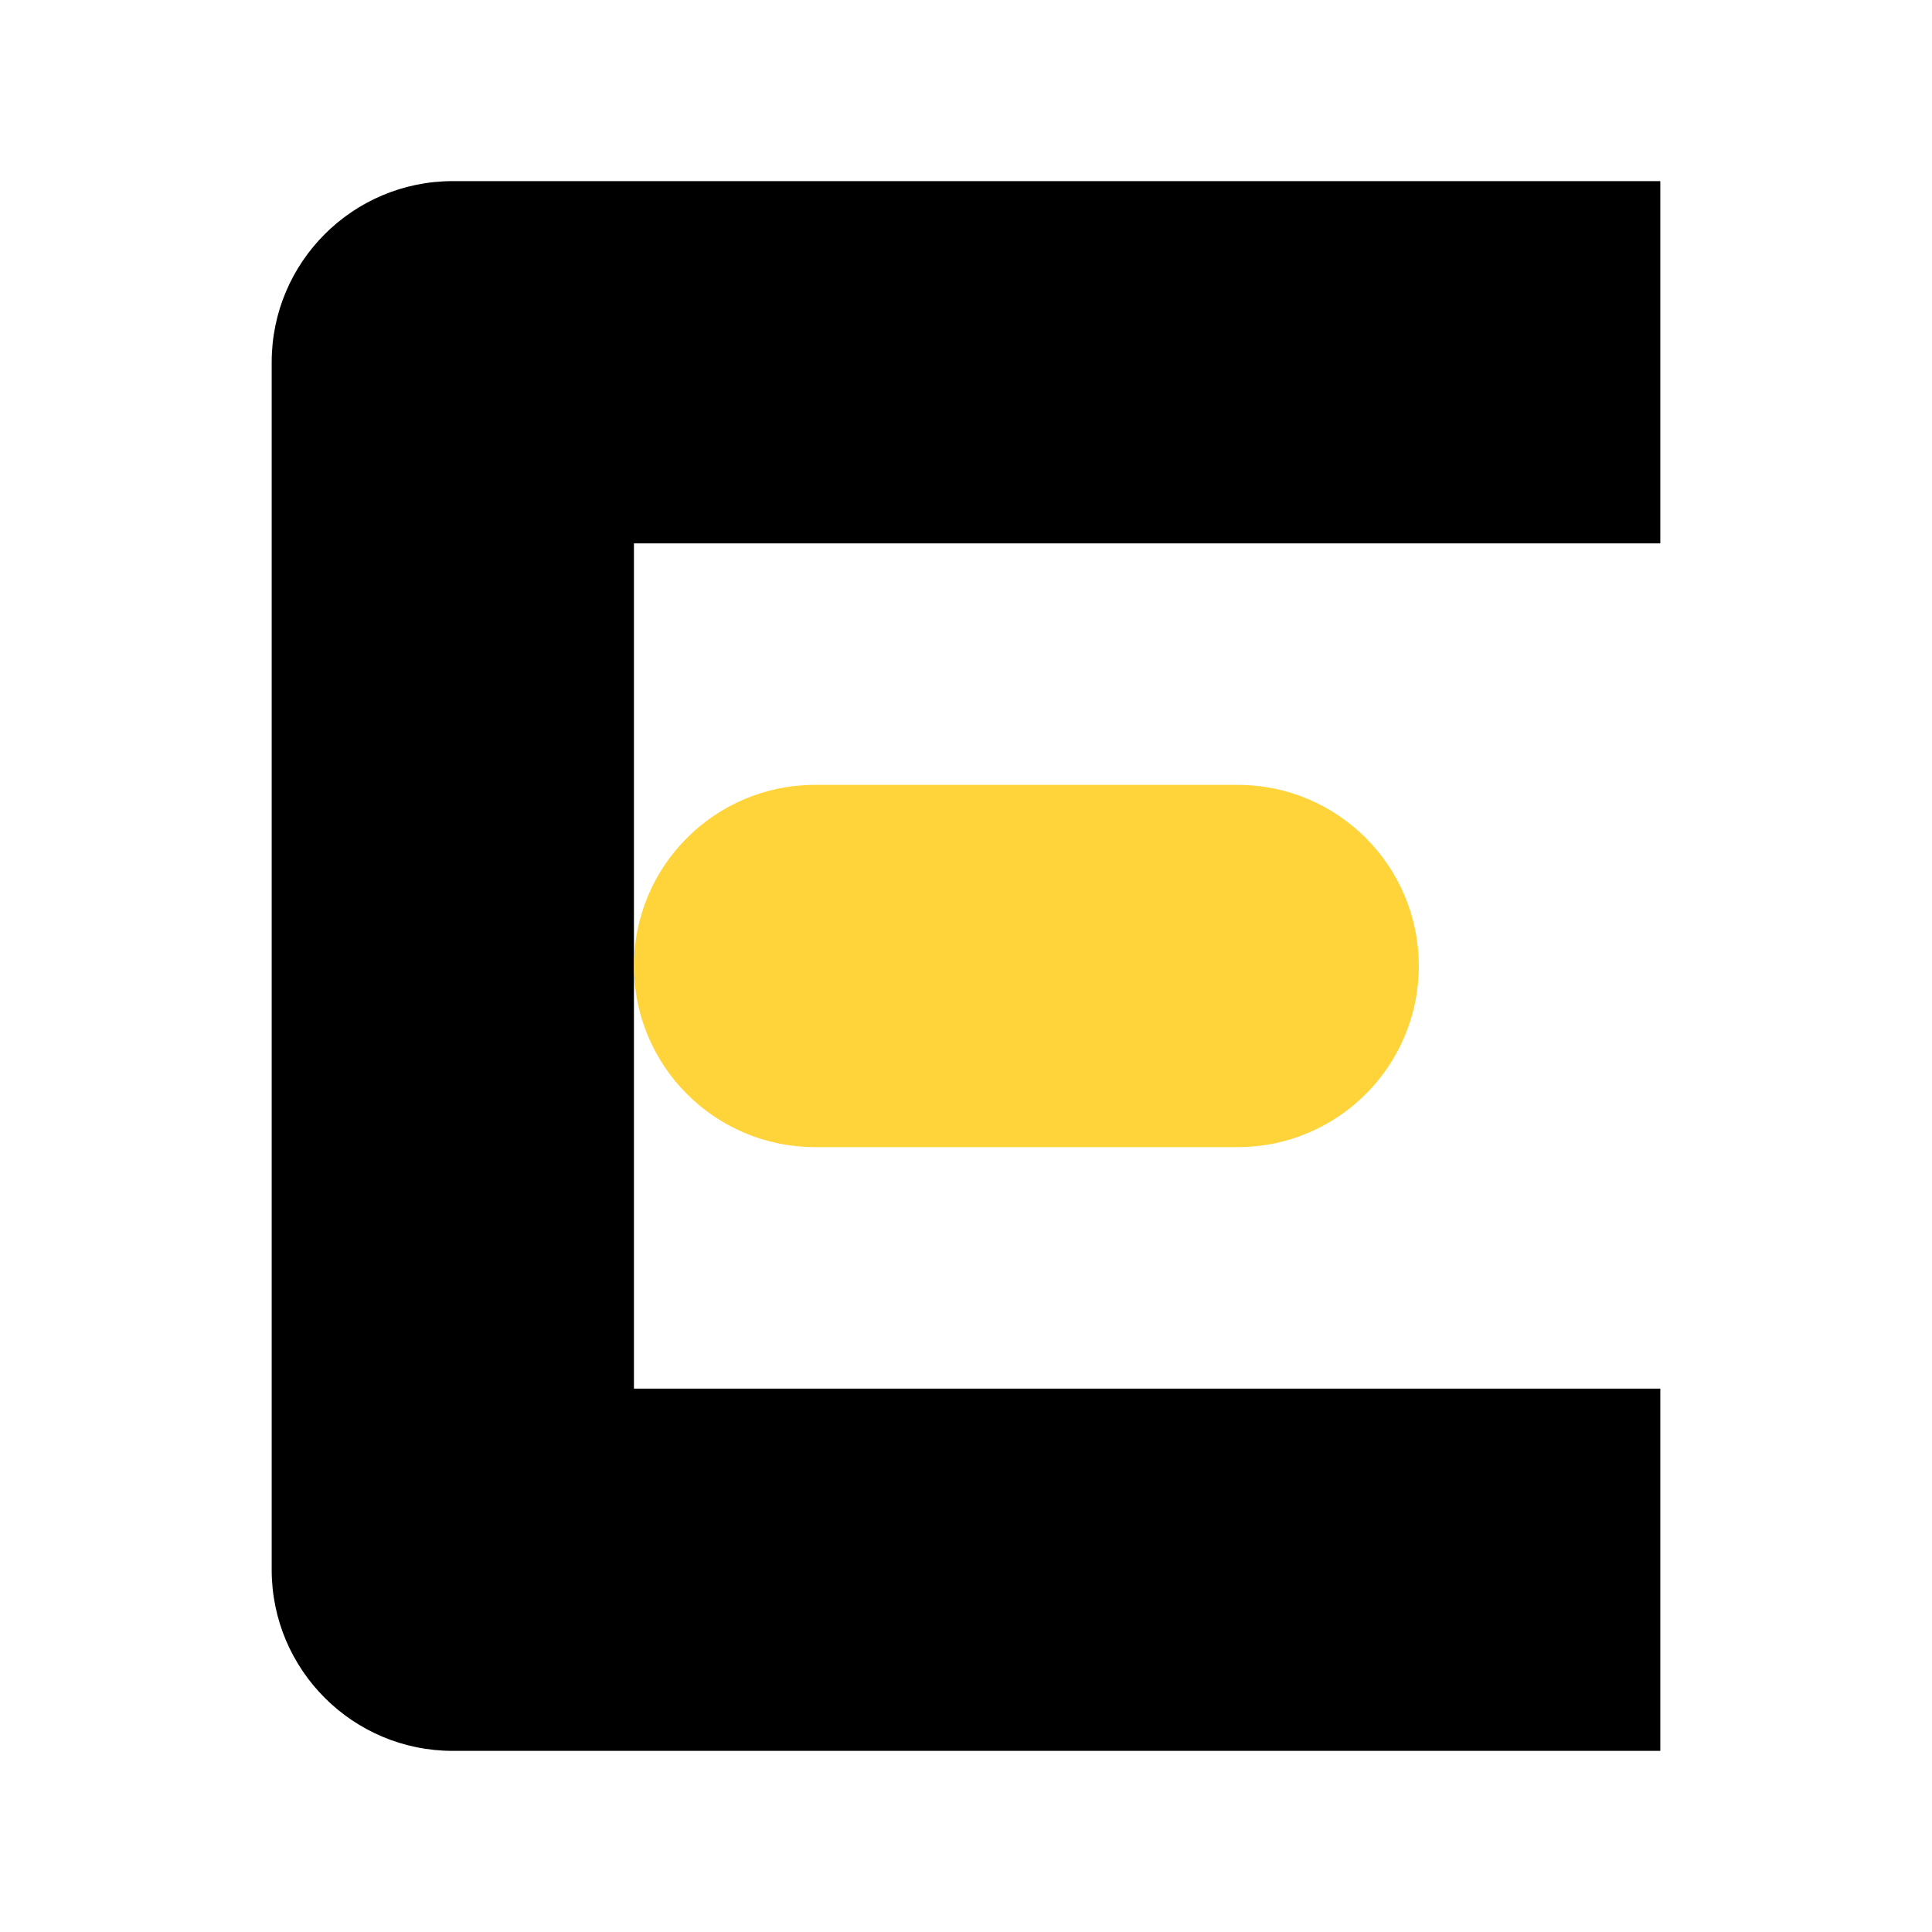
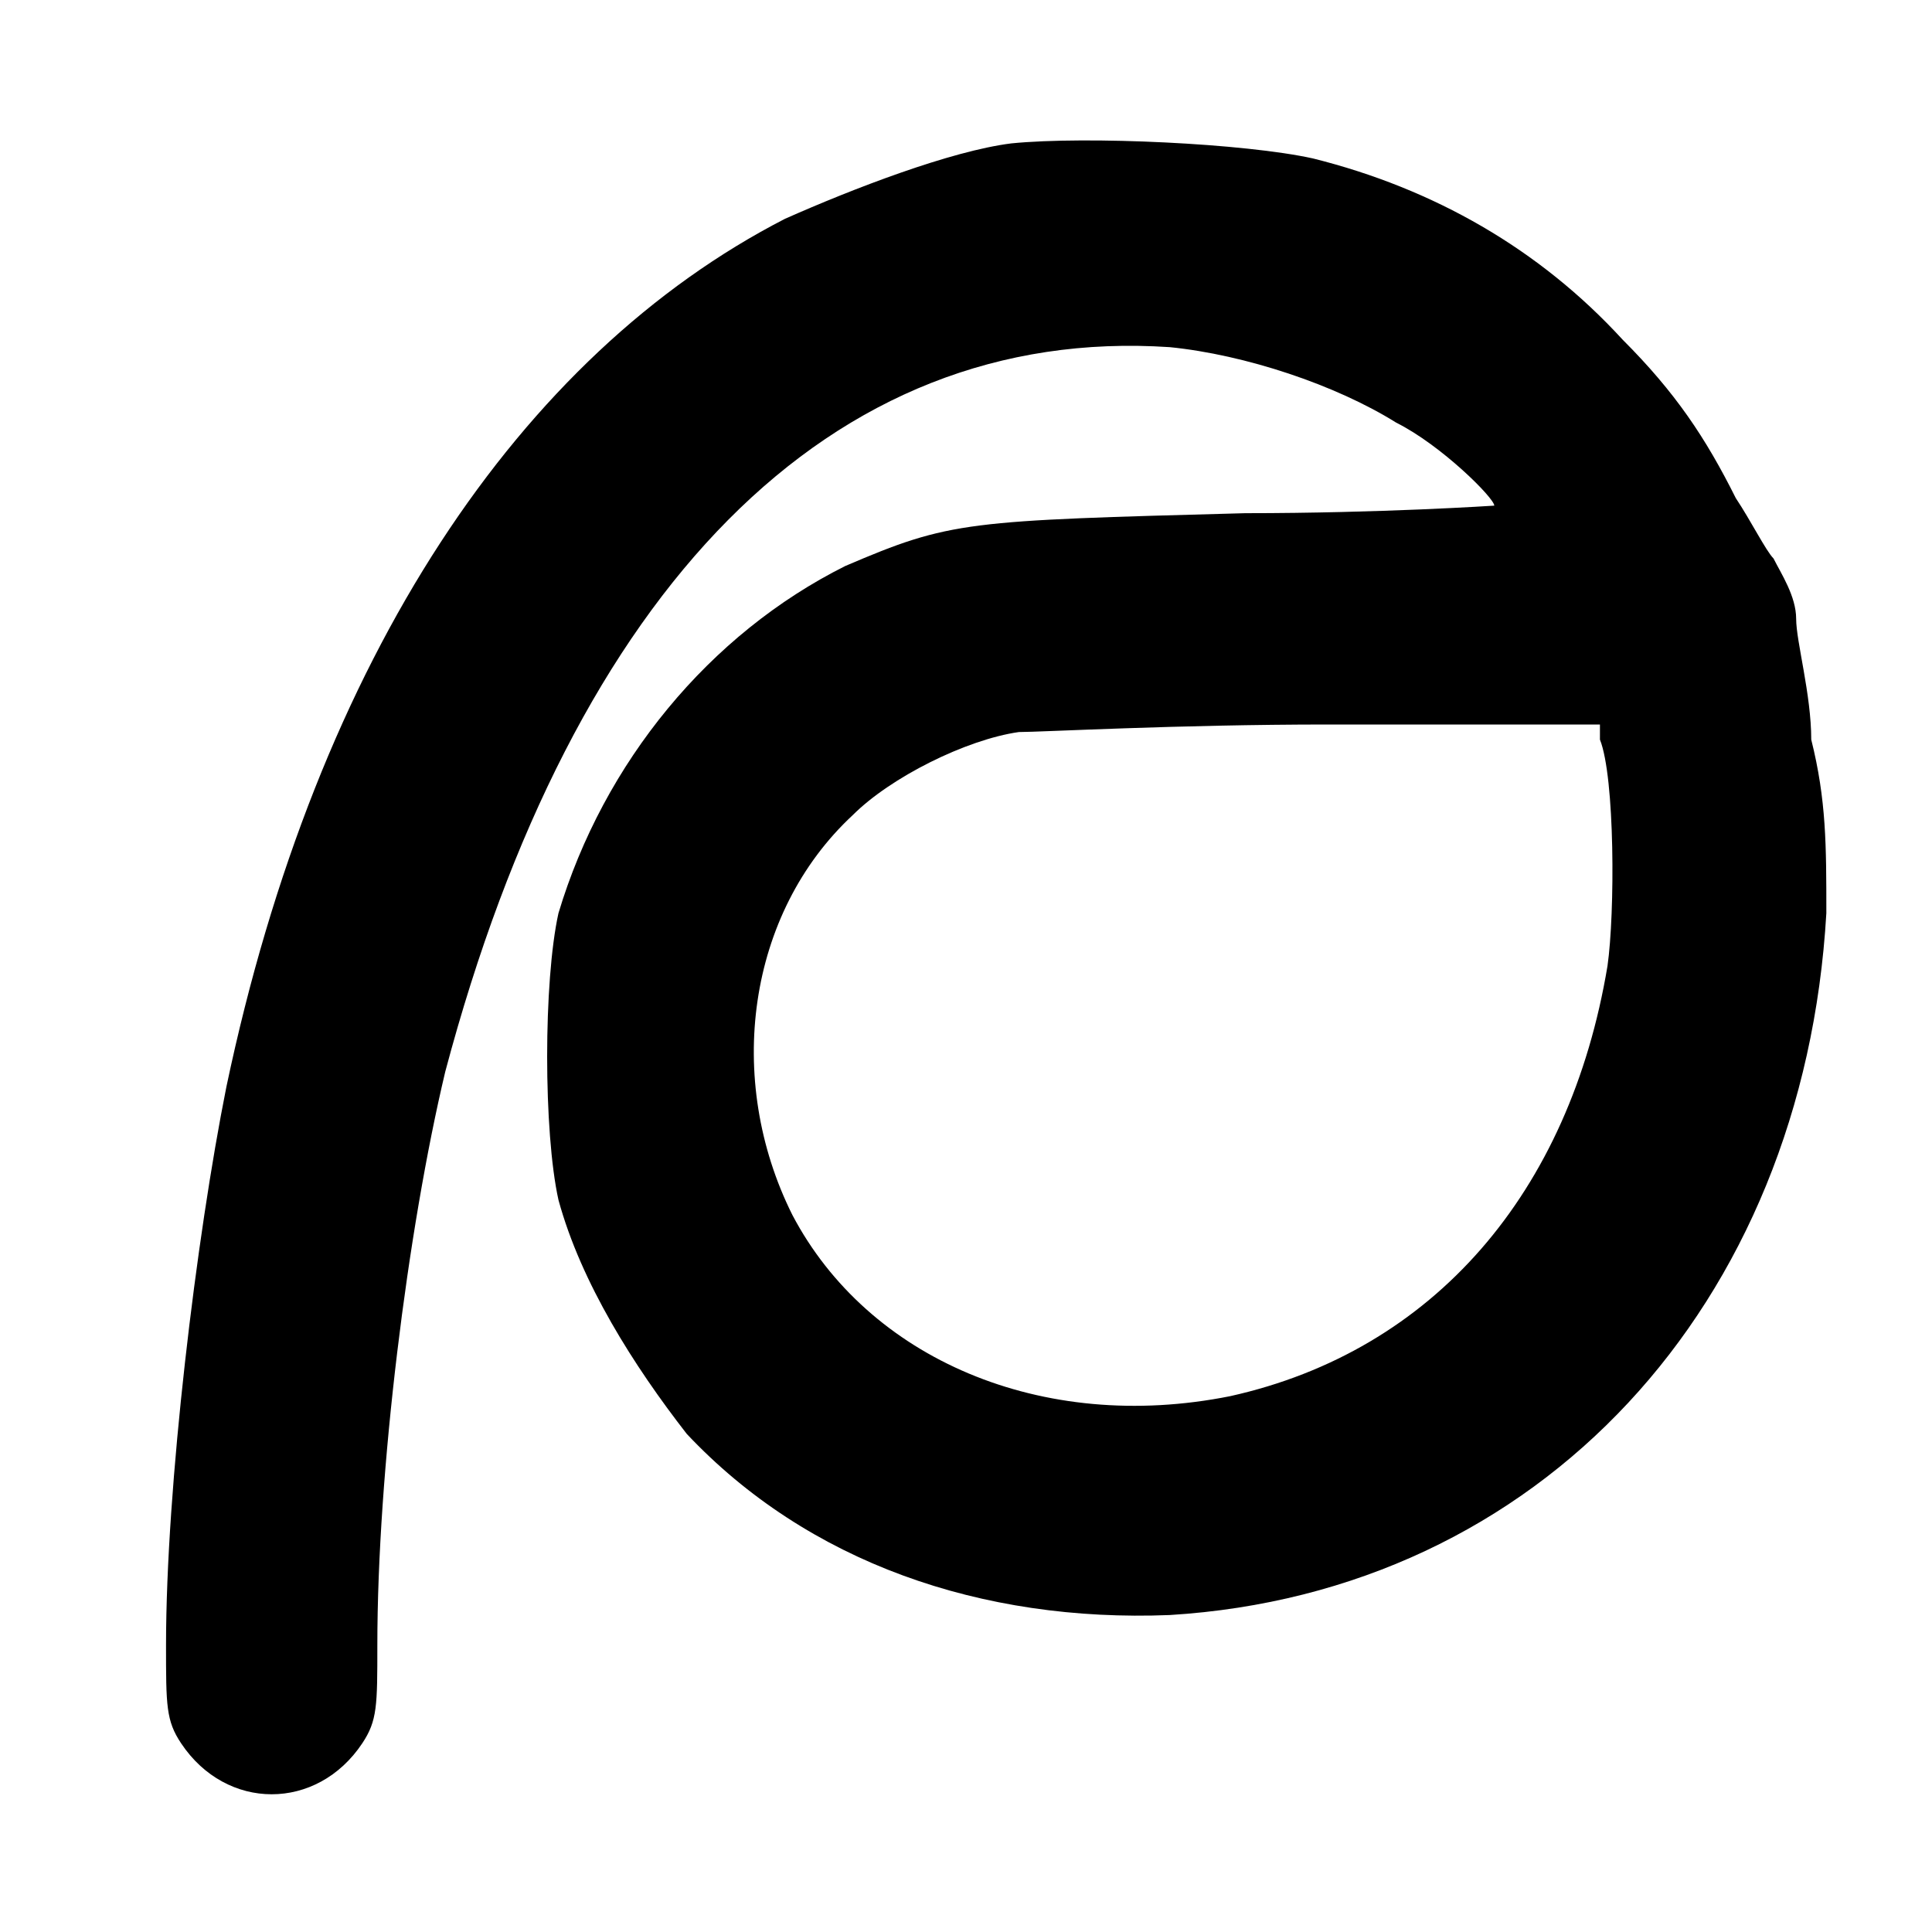
- <svg xmlns="http://www.w3.org/2000/svg" viewBox="0 0 64 64">
-   <path fill="currentColor" d="M55 6H15A6 6 0 0 0 9 12V52A6 6 0 0 0 15 58H55V46H21V18H55Z" />
-   <rect x="21" y="26" width="26" height="12" rx="6" fill="#ffd43b" />
+ <svg xmlns="http://www.w3.org/2000/svg" viewBox="0 0 256 256" role="img" aria-labelledby="title">
+   <path fill="currentColor" fill-rule="evenodd" d="M 134 19 C 126 20, 113 25, 104 29 C 69 47, 42 87, 30 144 C 26 164, 22 197, 22 218 C 22 226, 22 228, 24 231 C 30 240, 42 240, 48 231 C 50 228, 50 226, 50 218 C 50 195, 54 163, 59 142 C 76 78, 110 43, 155 46 C 165 47, 177 51, 185 56 C 191 59, 198 66, 198 67 C 198 67, 183 68, 165 68 C 128 69, 126 69, 112 75 C 94 84, 80 101, 74 121 C 72 130, 72 150, 74 159 C 77 170, 84 181, 91 190 C 107 207, 130 215, 155 214 C 204 211, 239 173, 242 121 C 242 112, 242 106, 240 98 C 240 92, 238 85, 238 82 C 238 79, 236 76, 235 74 C 234 73, 232 69, 230 66 C 226 58, 222 52, 215 45 C 204 33, 190 25, 174 21 C 165 19, 144 18, 134 19 M 135 97 C 128 98, 118 103, 113 108 C 99 121, 96 143, 105 161 C 115 180, 138 190, 163 185 C 190 179, 208 158, 213 128 C 214 121, 214 103, 212 98 L 212 96 176 96 C 156 96, 138 97, 135 97" />
</svg>
